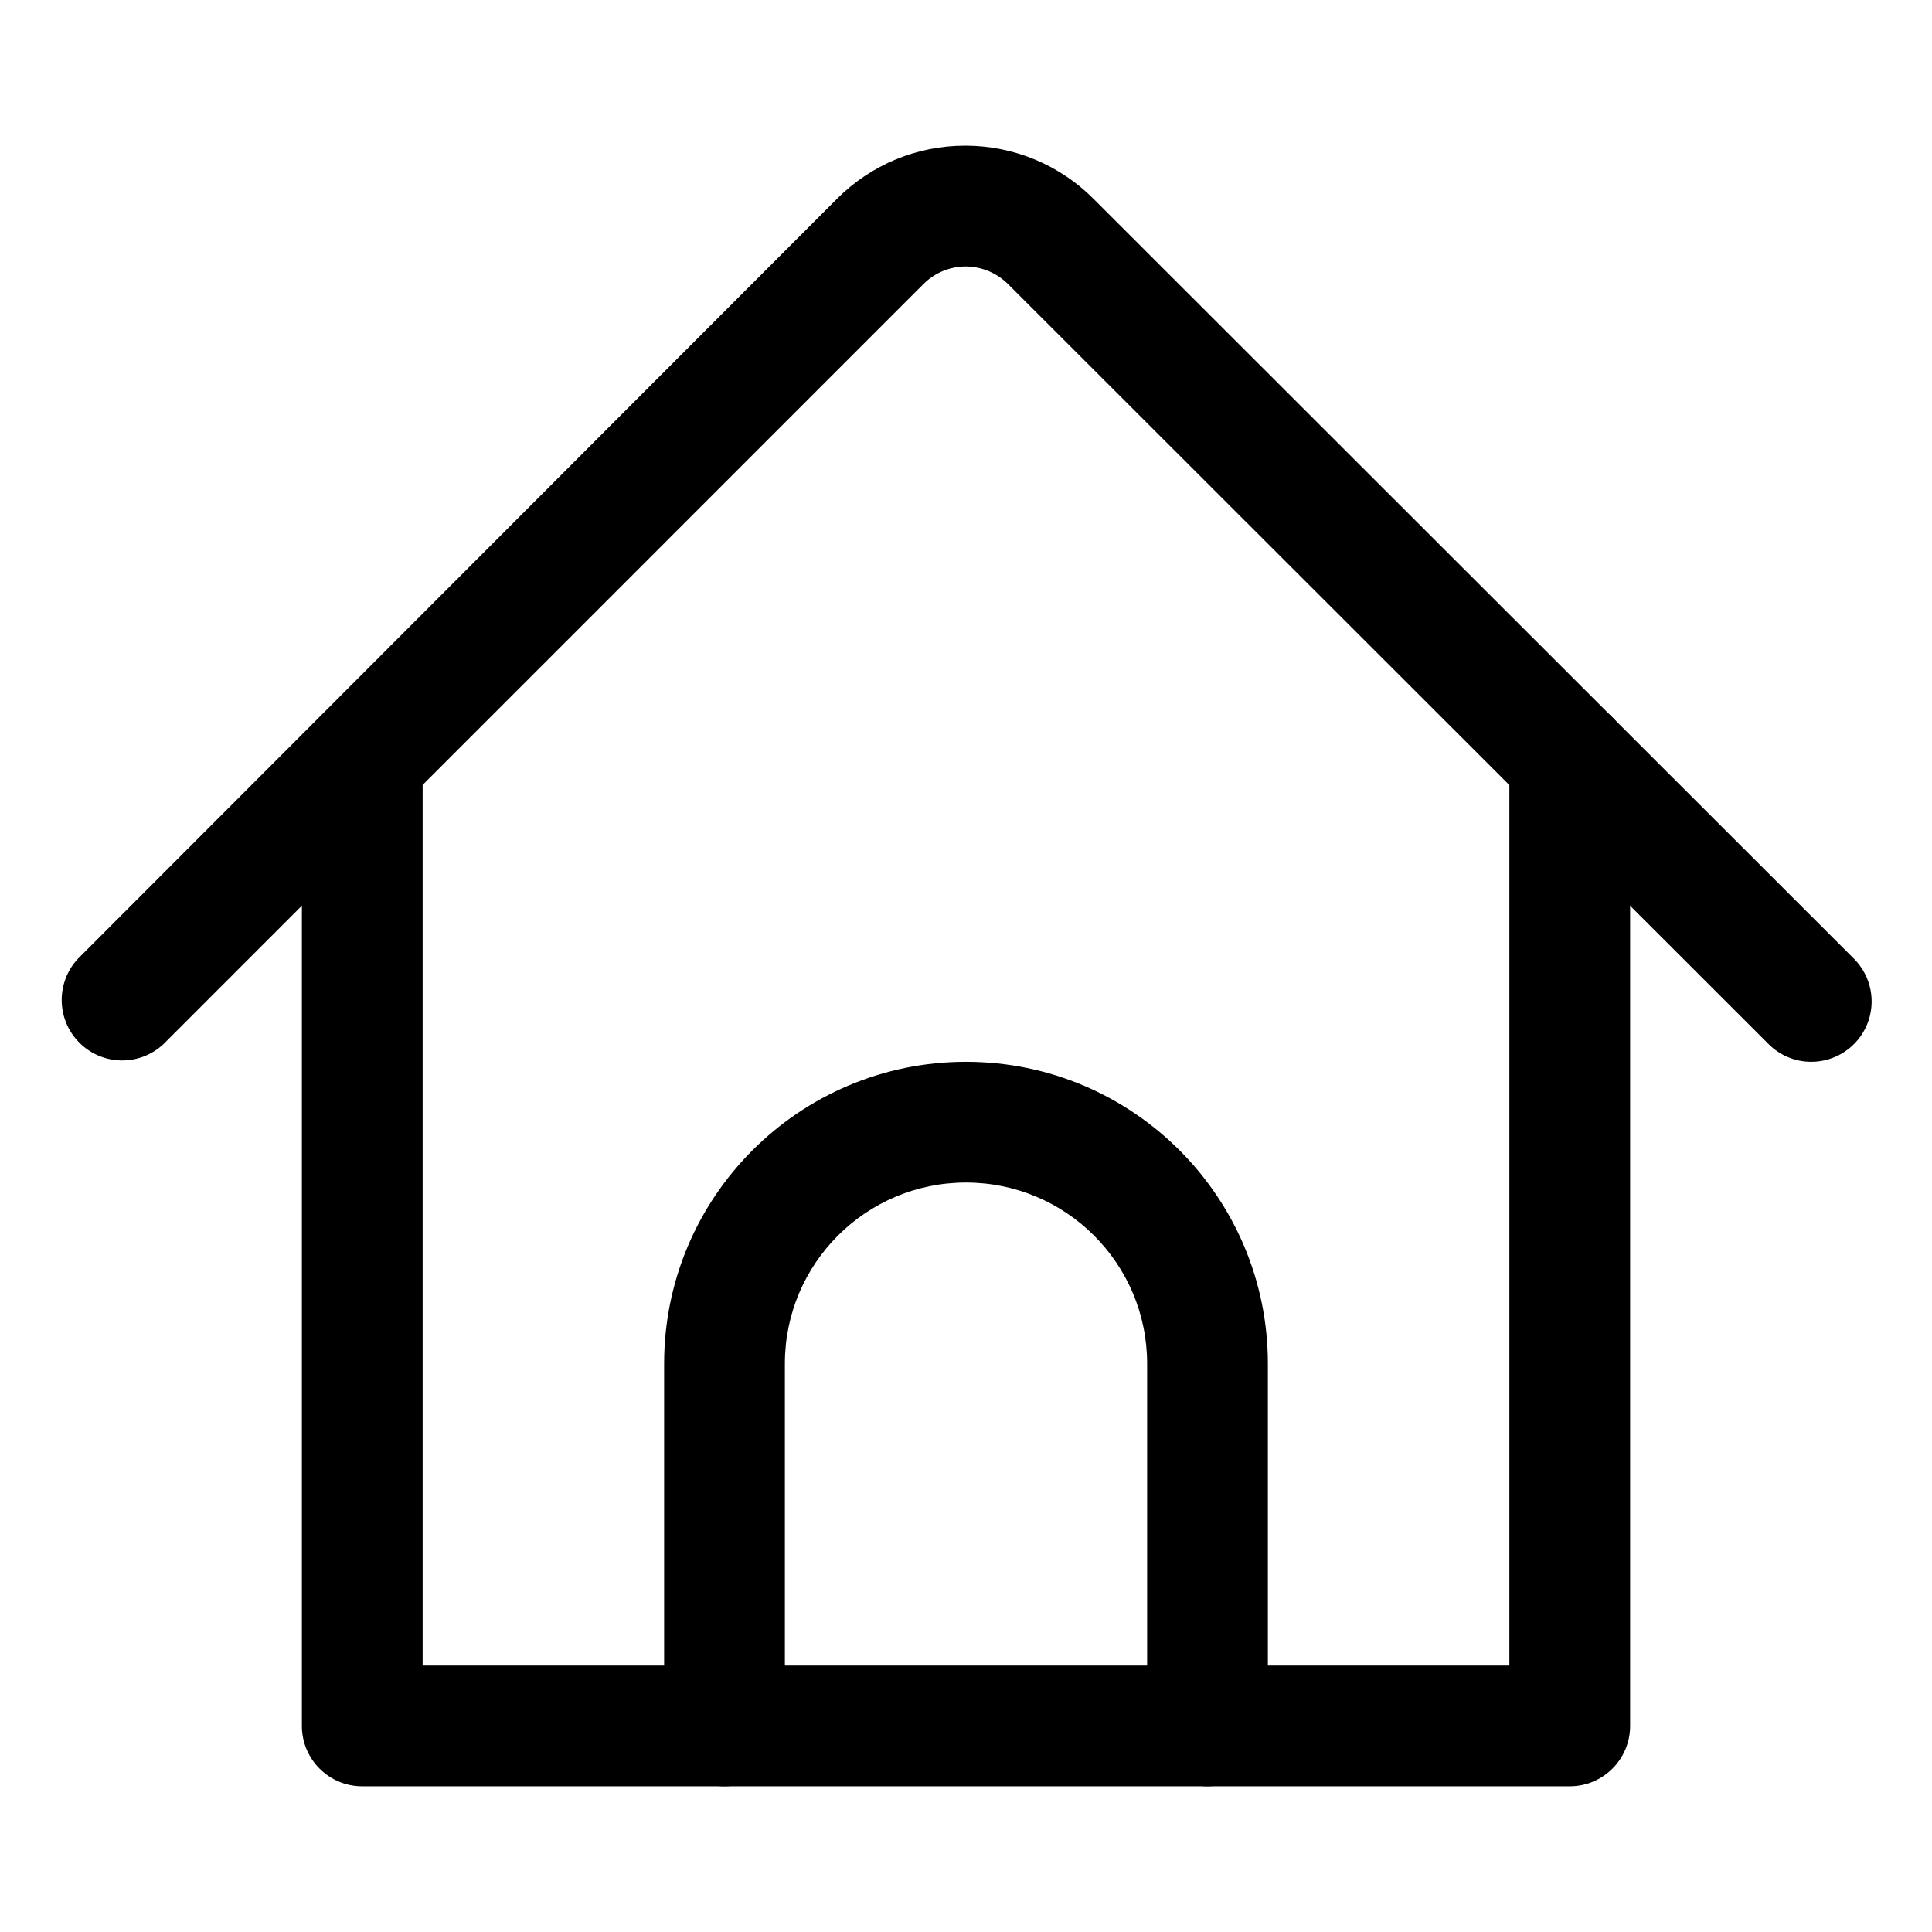
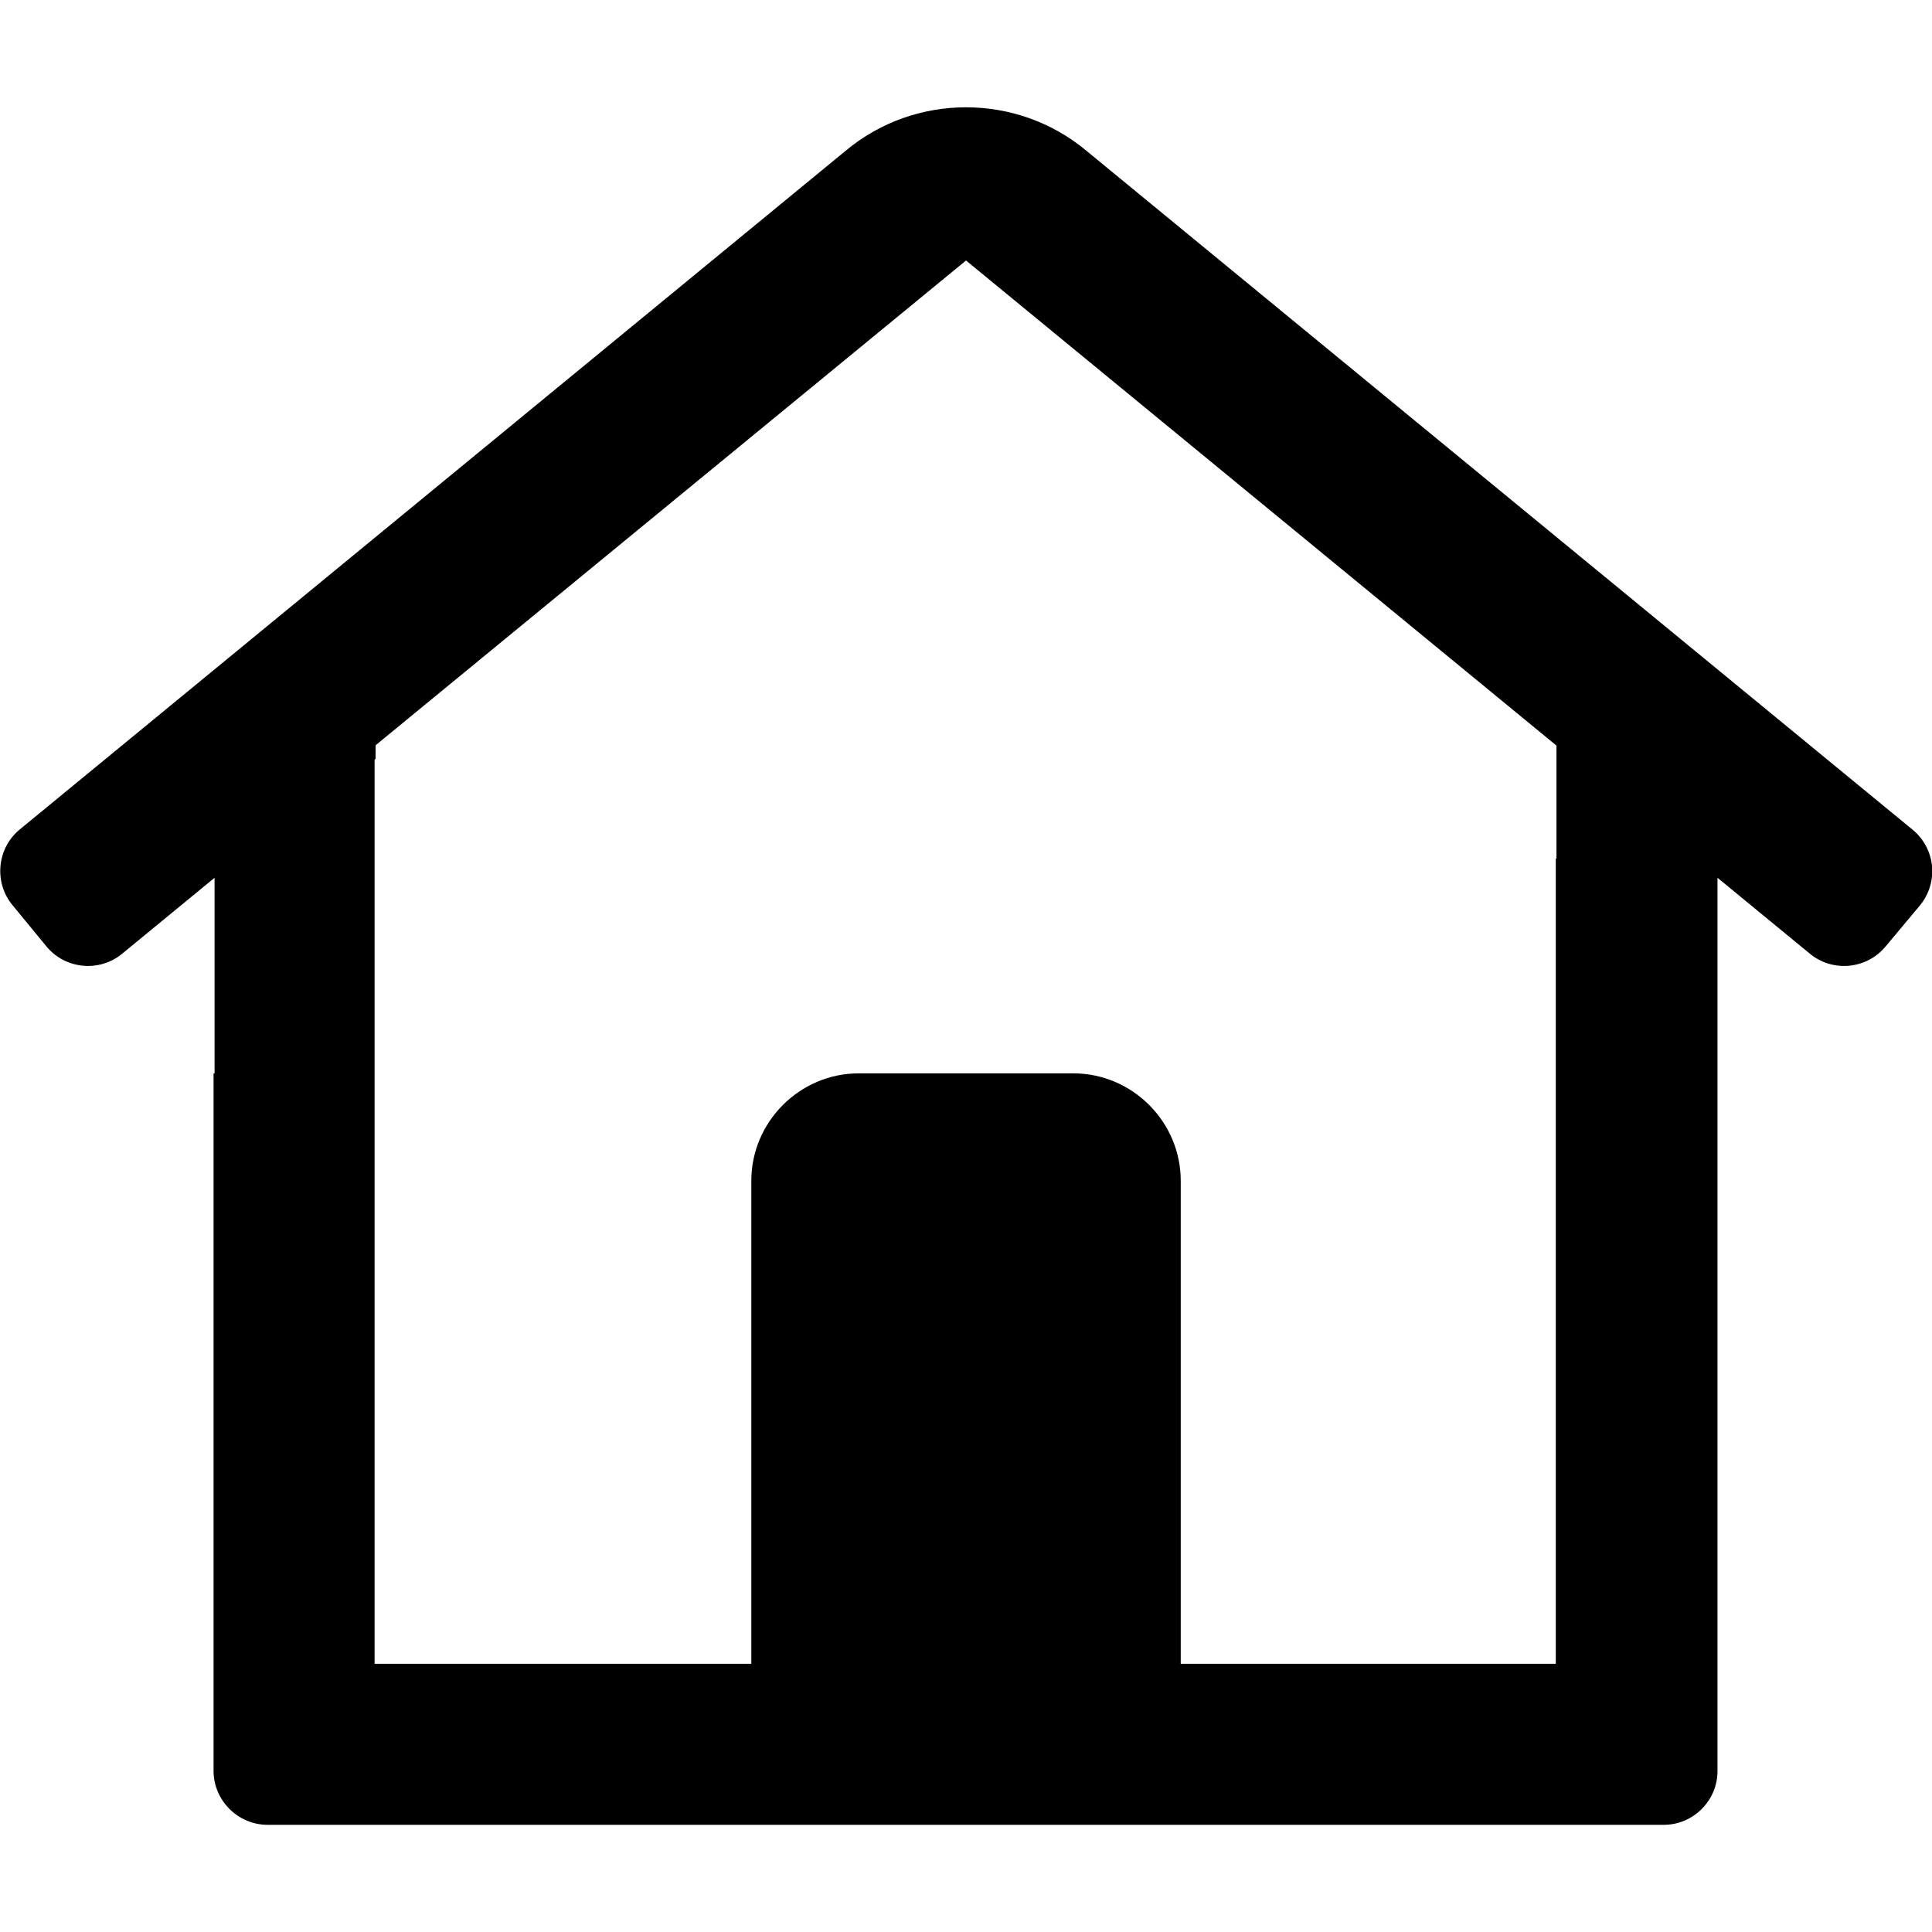
- <svg xmlns="http://www.w3.org/2000/svg" id="Ebene_1" data-name="Ebene 1" viewBox="0 0 24 24">
-   <g id="Interface-Essential_Home_house-2" data-name="Interface-Essential / Home / house-2">
-     <g id="Group_3" data-name="Group 3">
-       <g id="house-2">
-         <path d="M22.5,13.19a.748.748,0,0,1-.53-.22L12.527,3.534A.752.752,0,0,0,12,3.31h0a.744.744,0,0,0-.529.219L2.031,12.97A.751.751,0,0,1,.969,11.909L10.4,2.467a2.242,2.242,0,0,1,1.59-.657H12a2.243,2.243,0,0,1,1.589.665l9.441,9.434a.75.75,0,0,1-.53,1.281Z" />
-         <path d="M19.5,22.19H4.5a.75.75,0,0,1-.75-.75v-12a.75.75,0,0,1,1.5,0V20.69h13.5V9.442a.75.75,0,0,1,1.5,0v12A.75.75,0,0,1,19.5,22.19Z" />
-         <path d="M15,22.19a.75.75,0,0,1-.75-.75v-4.5a2.25,2.25,0,1,0-4.5,0v4.5a.75.75,0,0,1-1.5,0v-4.5a3.75,3.75,0,0,1,7.5,0v4.5A.75.75,0,0,1,15,22.19Z" />
-       </g>
-     </g>
-   </g>
+ <svg xmlns="http://www.w3.org/2000/svg" width="100%" height="100%" viewBox="0 0 512 512" version="1.1" xml:space="preserve" style="fill-rule:evenodd;clip-rule:evenodd;stroke-linejoin:round;stroke-miterlimit:2;">
+   <path d="M506.895,219.907l-218.971,-179.942c-18.404,-15.373 -45.429,-15.373 -63.833,-0l-218.971,179.942c-5.962,5.006 -6.763,14.024 -1.778,20.003l9.068,11.024c5.006,5.962 14.025,6.764 20.004,1.778l24.448,-20.092l0,51.831l-0.266,0l-0,184.921c0.048,7.818 6.495,14.224 14.313,14.224l370.019,0c7.804,0 14.225,-6.421 14.225,-14.224l-0,-236.752l24.448,20.092c5.98,4.986 14.998,4.184 20.004,-1.778l9.157,-10.935c2.136,-2.558 3.307,-5.786 3.307,-9.118c0,-4.245 -1.9,-8.274 -5.174,-10.974Zm-94.416,7.645l-0.178,0l0,213.37l-99.395,0l0,-128.022c0,-15.606 -12.842,-28.449 -28.449,-28.449l-56.899,0c-15.606,0 -28.449,12.843 -28.449,28.449l0,128.022l-99.839,0l-0,-239.596l0.266,-0.267l0,-3.556l156.472,-128.467l156.471,128.556l-0,29.96Z" style="fill-rule:nonzero;" />
</svg>
